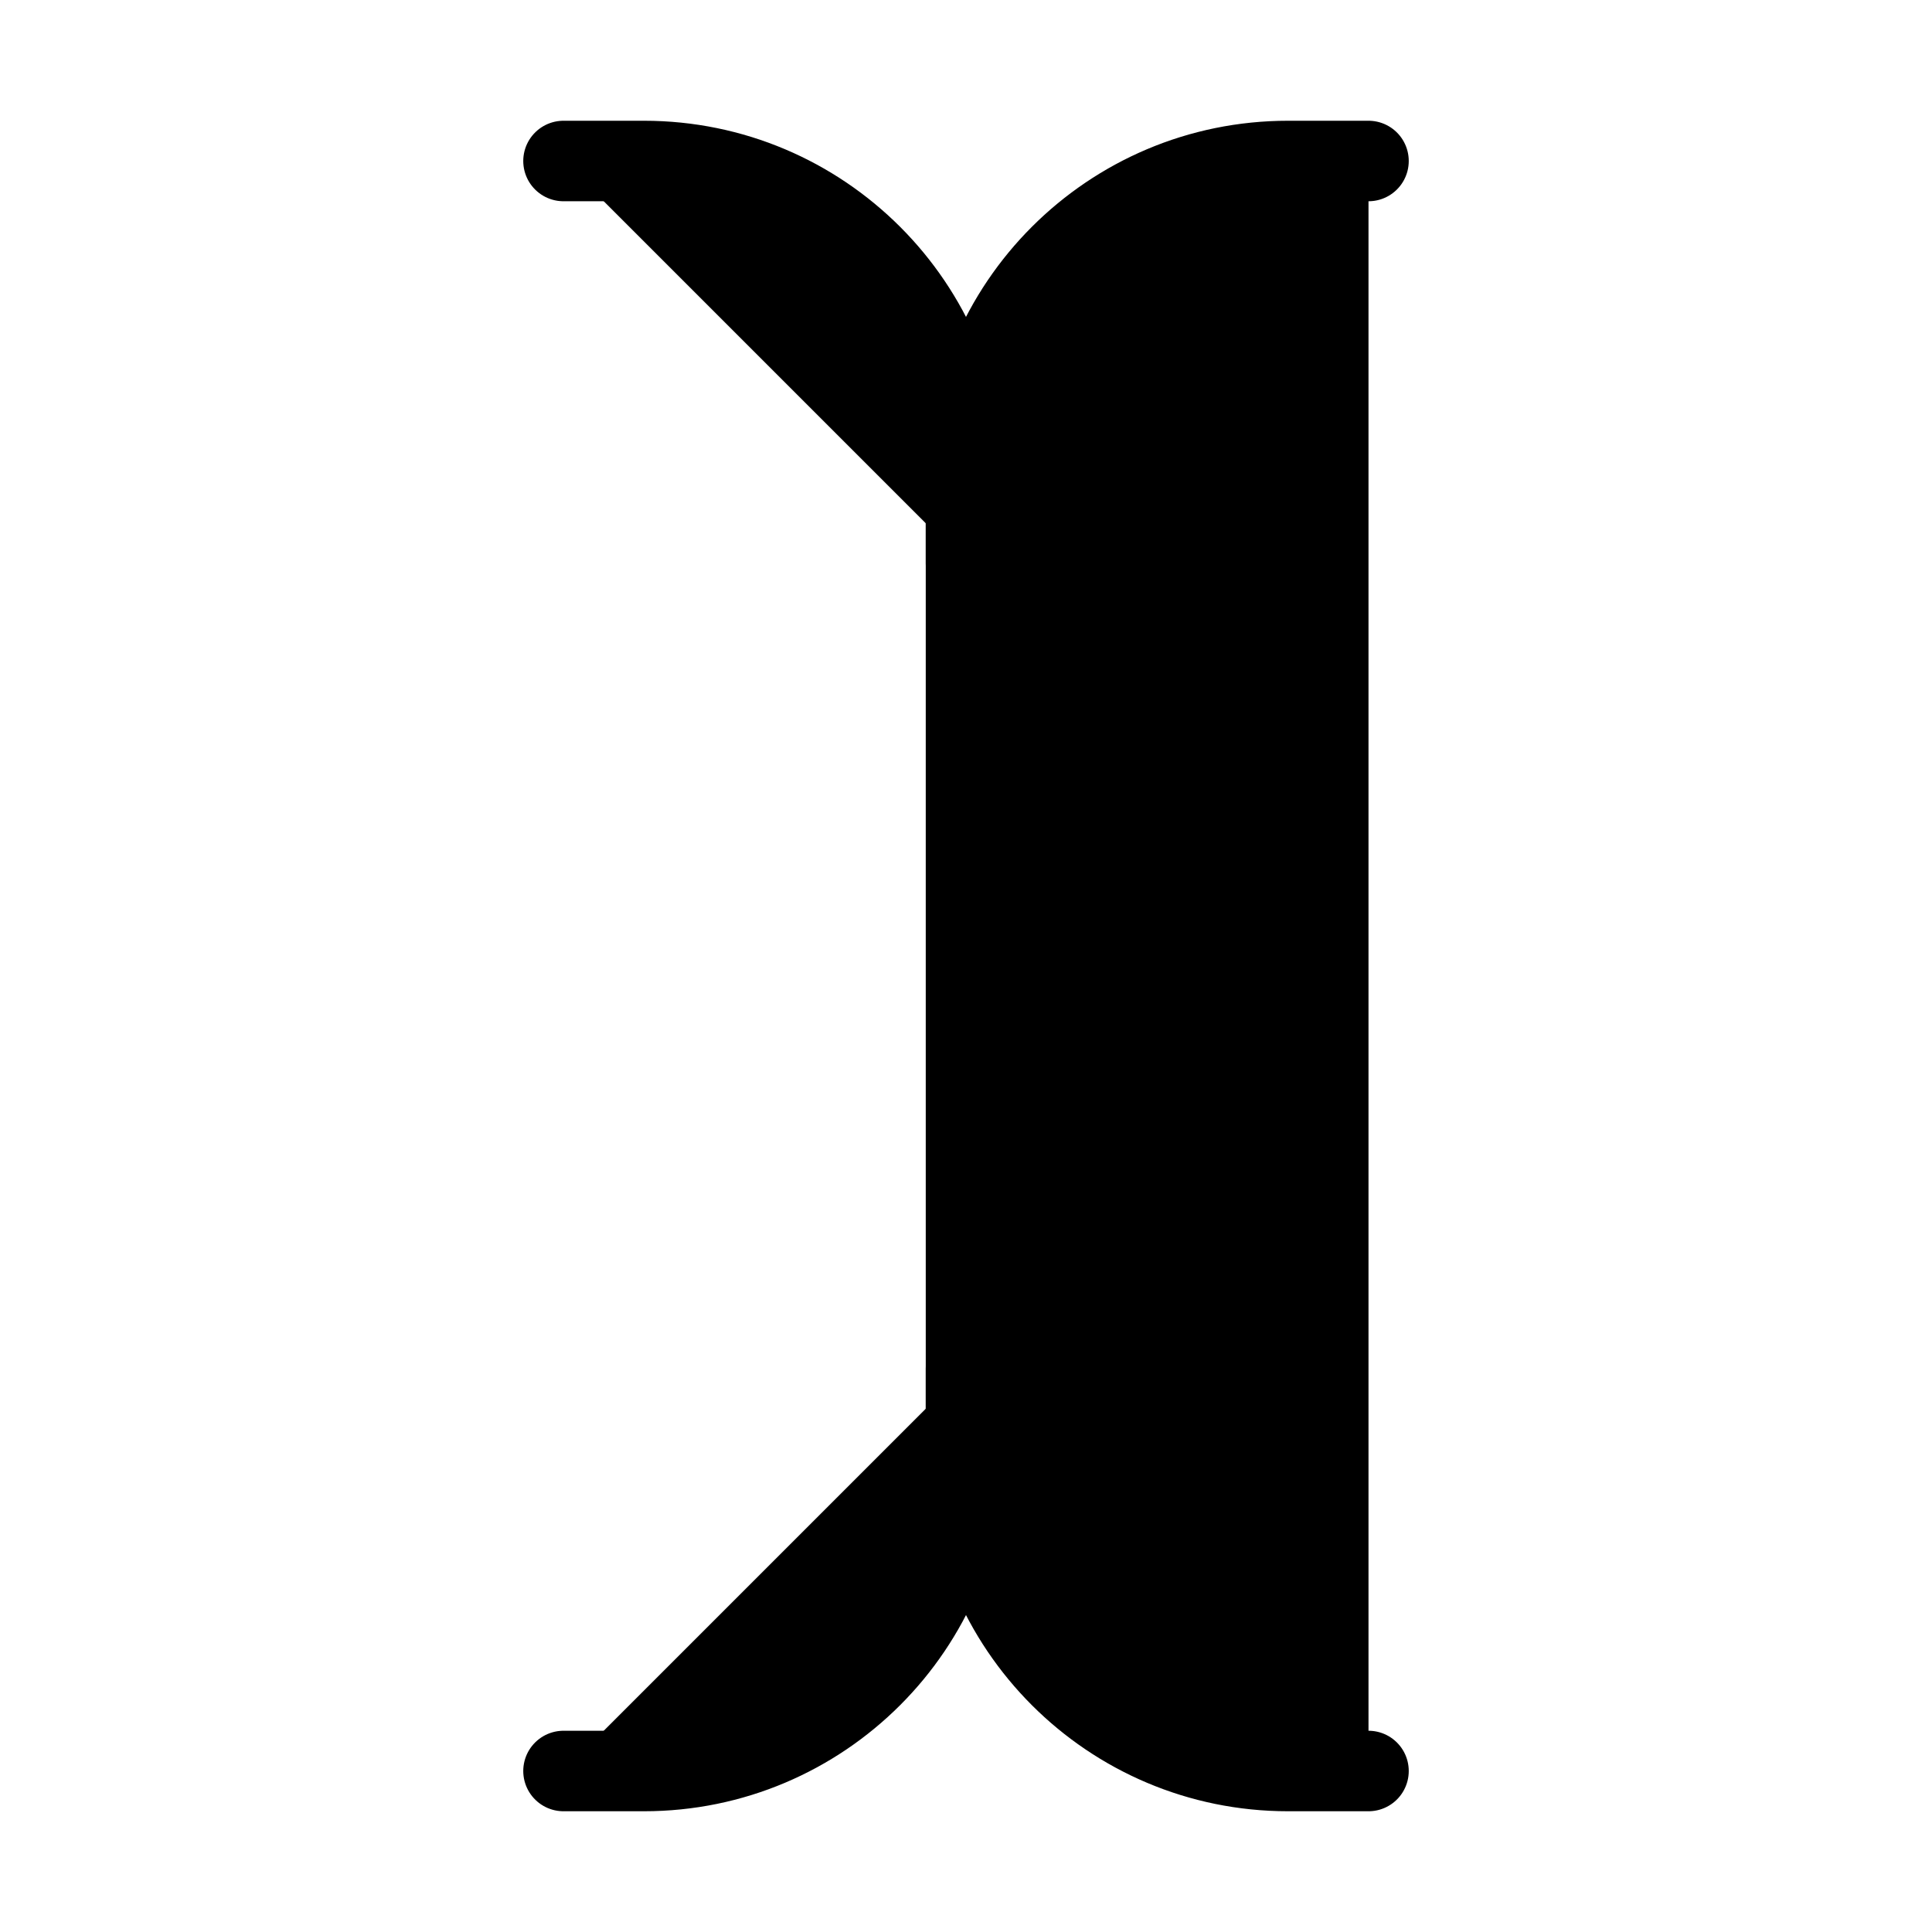
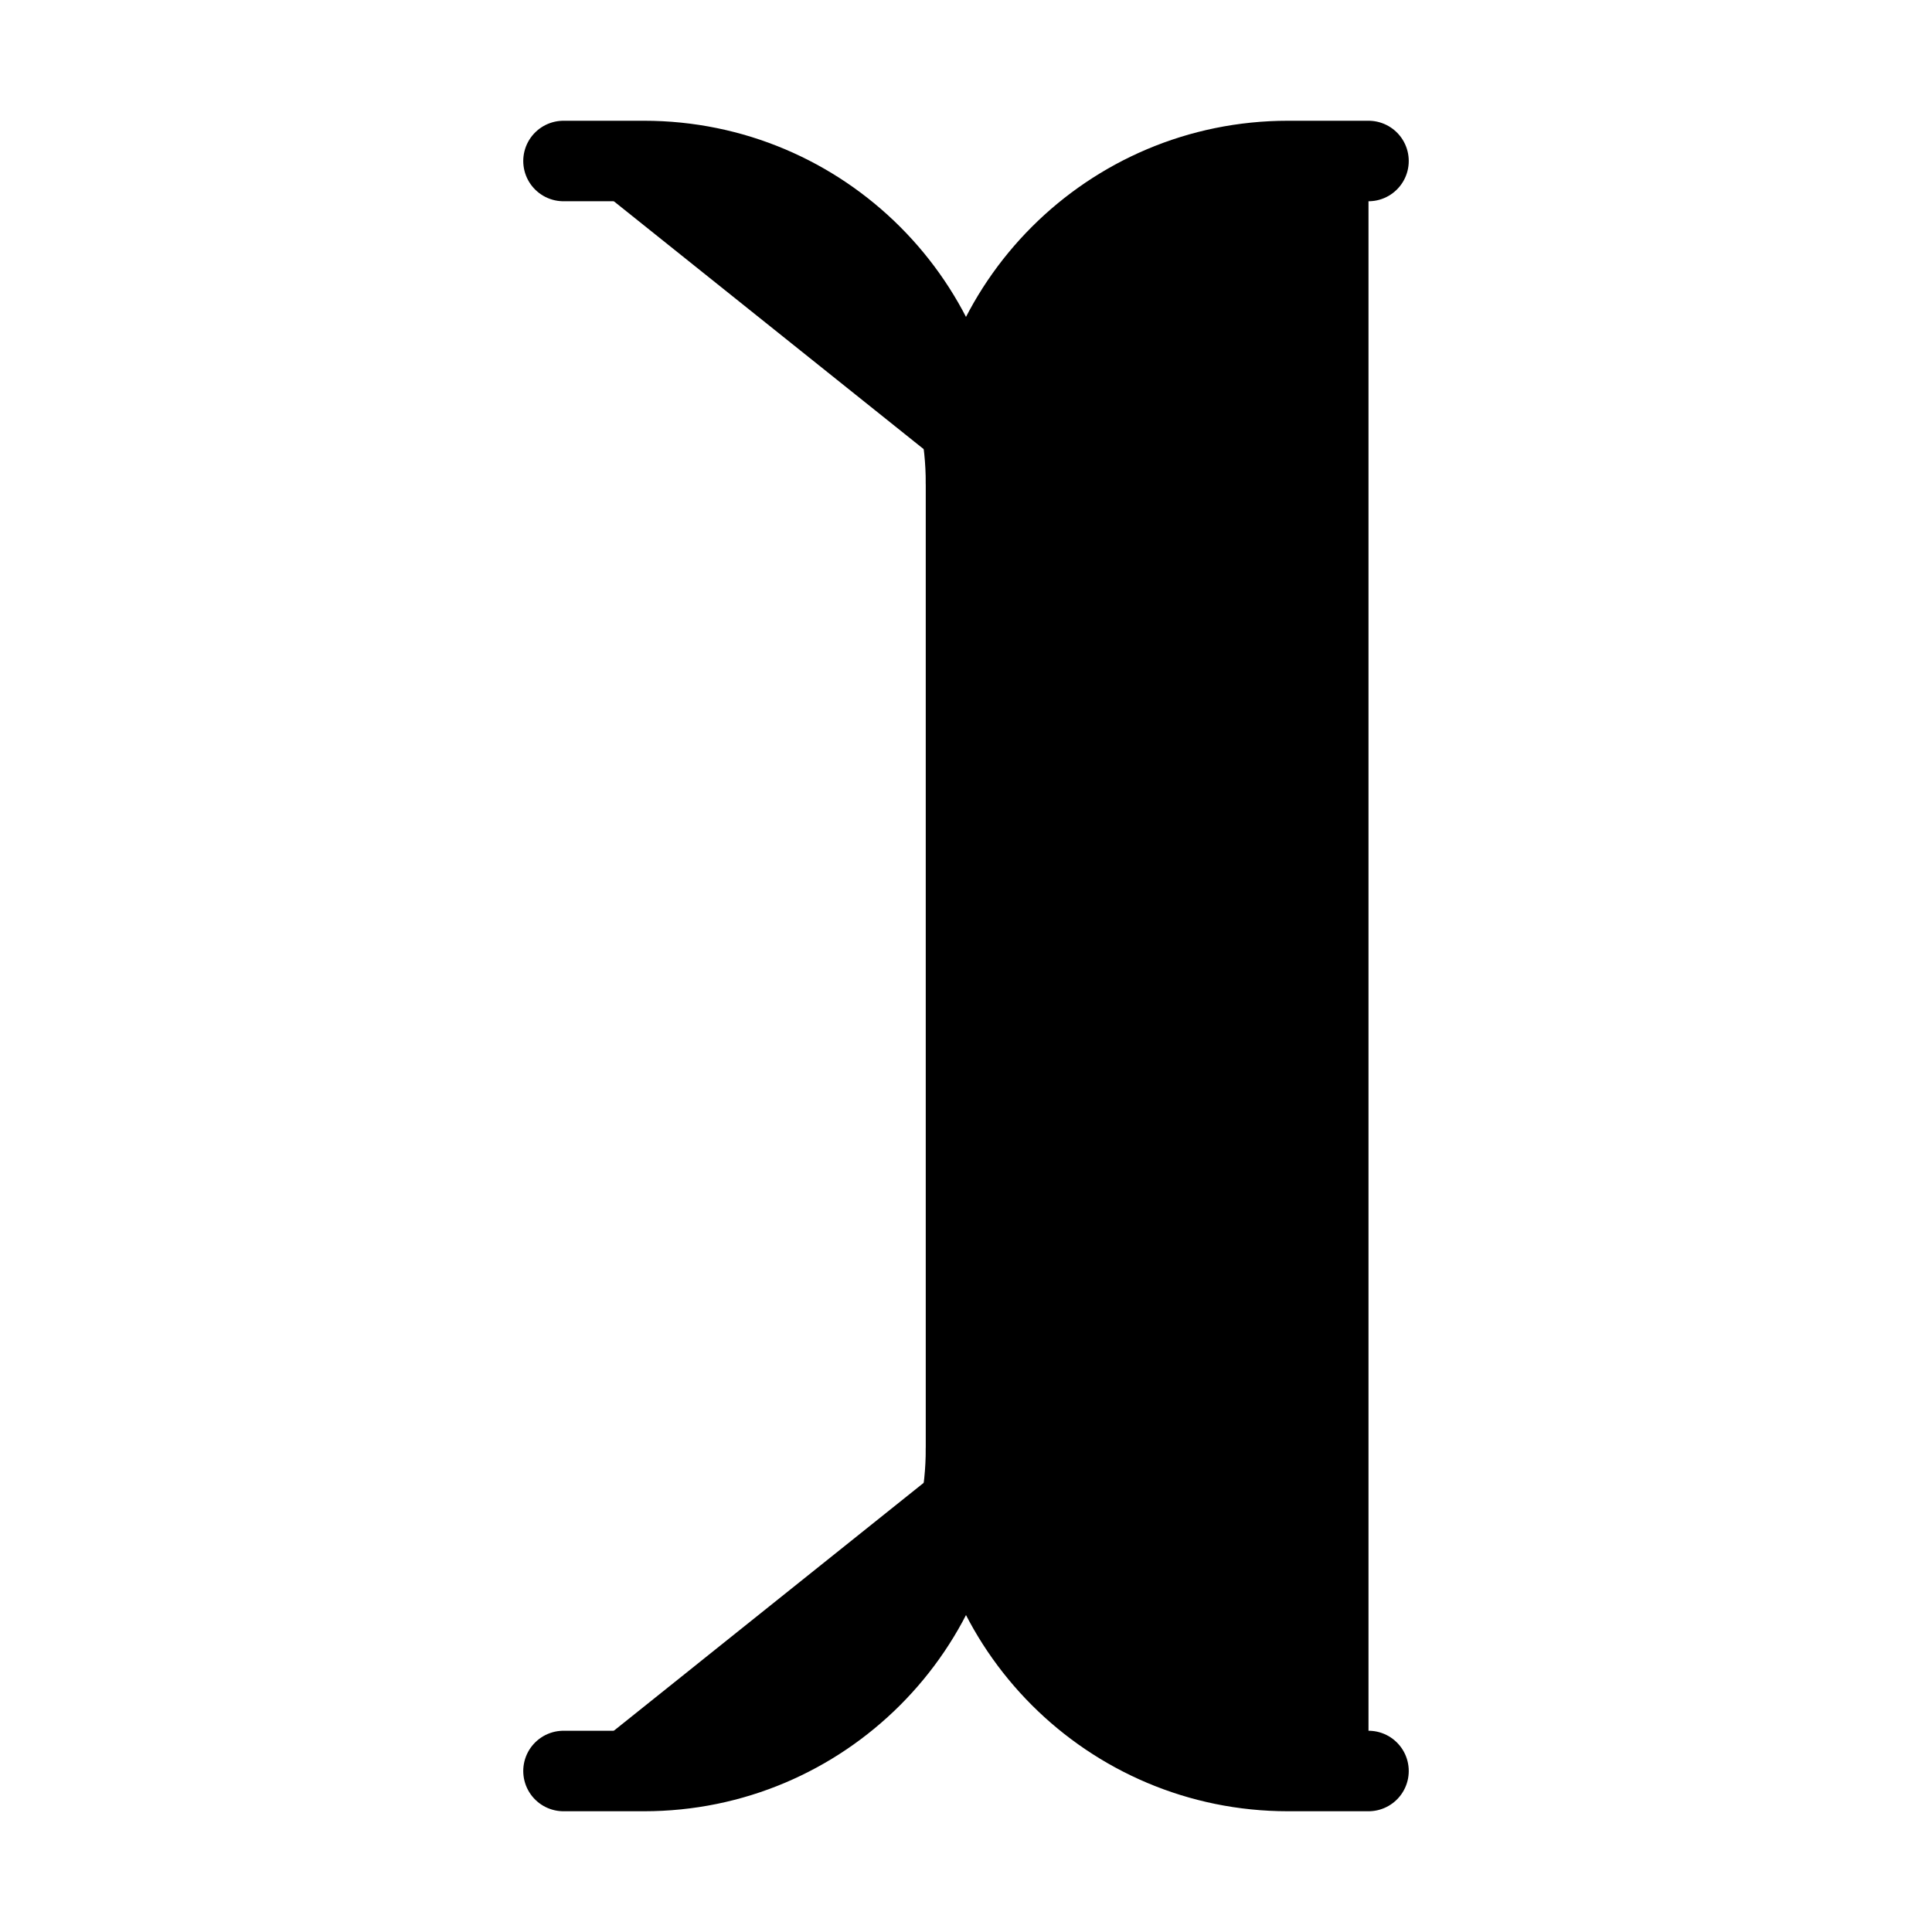
<svg xmlns="http://www.w3.org/2000/svg" width="24" height="24" viewBox="0 0 24 24" fill="currentColor" stroke="currentColor" stroke-width="calc((100vw - 100vh) / 10)" stroke-linecap="round" stroke-linejoin="round">
  <path vector-effect="non-scaling-stroke" d="M17 22h-1a4 4 0 0 1-4-4V6a4 4 0 0 1 4-4h1" />
-   <path vector-effect="non-scaling-stroke" d="M7 22h1a4 4 0 0 0 4-4v-1" />
-   <path vector-effect="non-scaling-stroke" d="M7 2h1a4 4 0 0 1 4 4v1" />
+   <path vector-effect="non-scaling-stroke" d="M7 22h1a4 4 0 0 0 4-4" />
+   <path vector-effect="non-scaling-stroke" d="M7 2h1a4 4 0 0 1 4 4" />
</svg>
